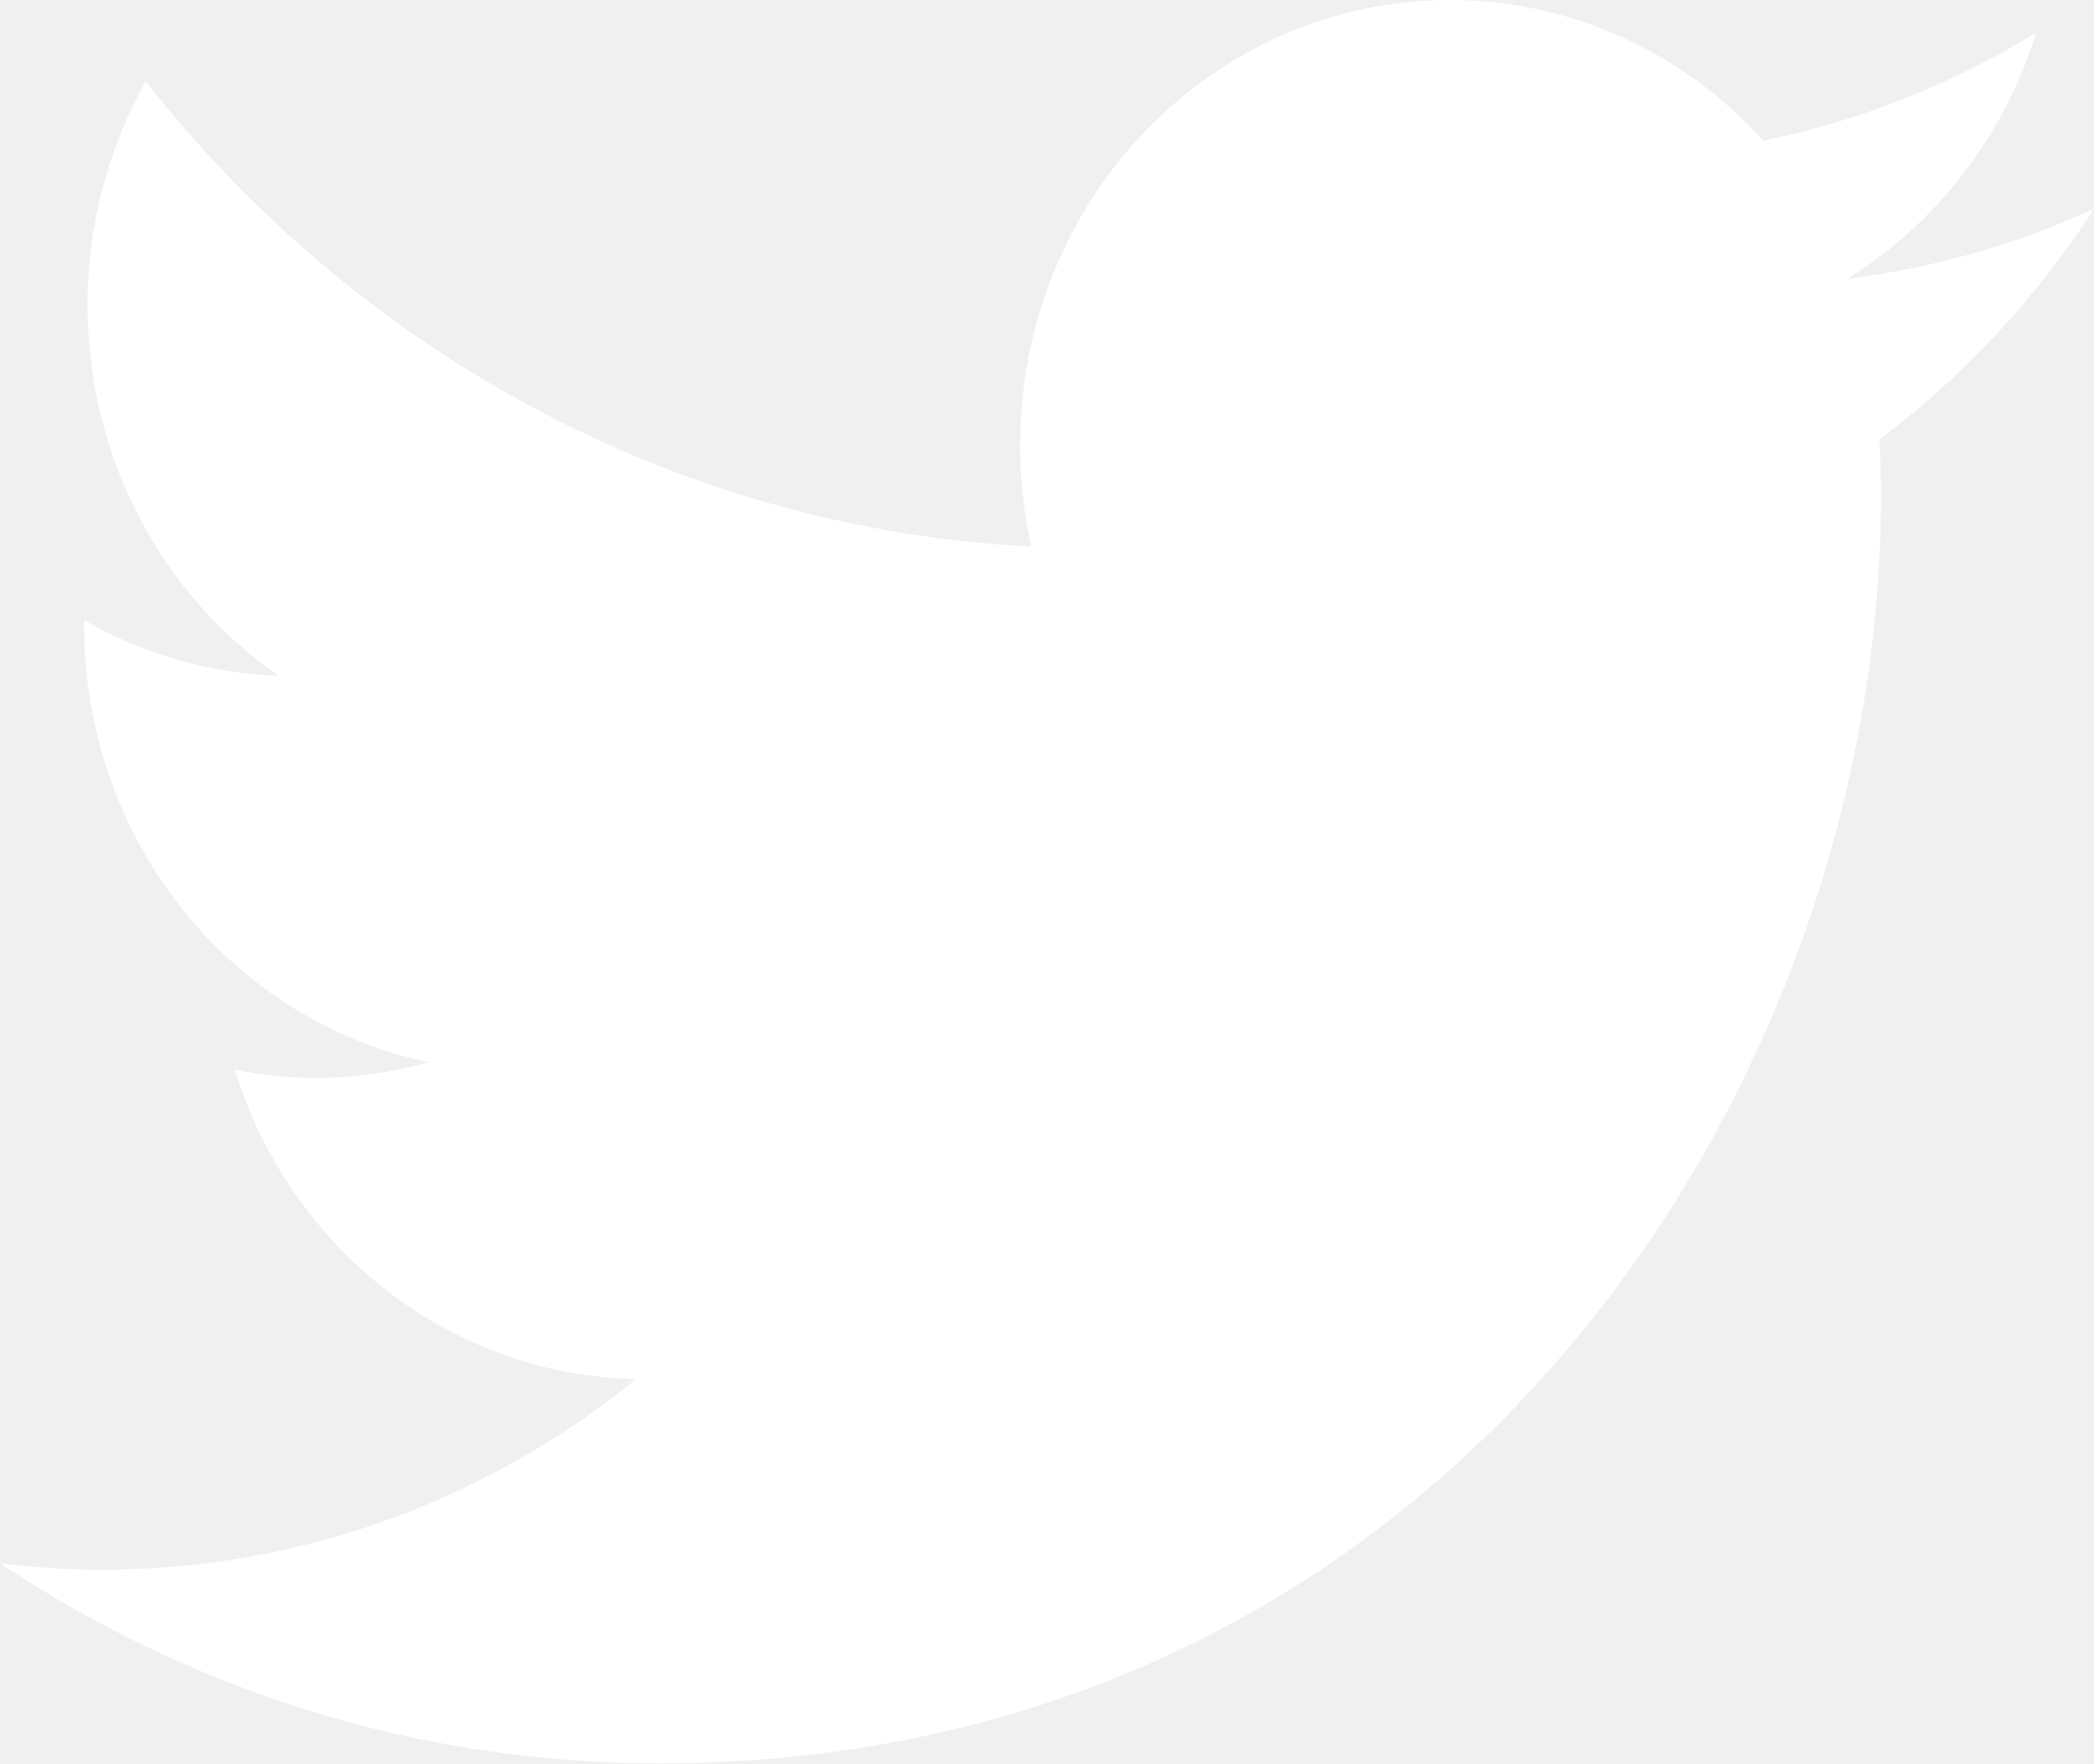
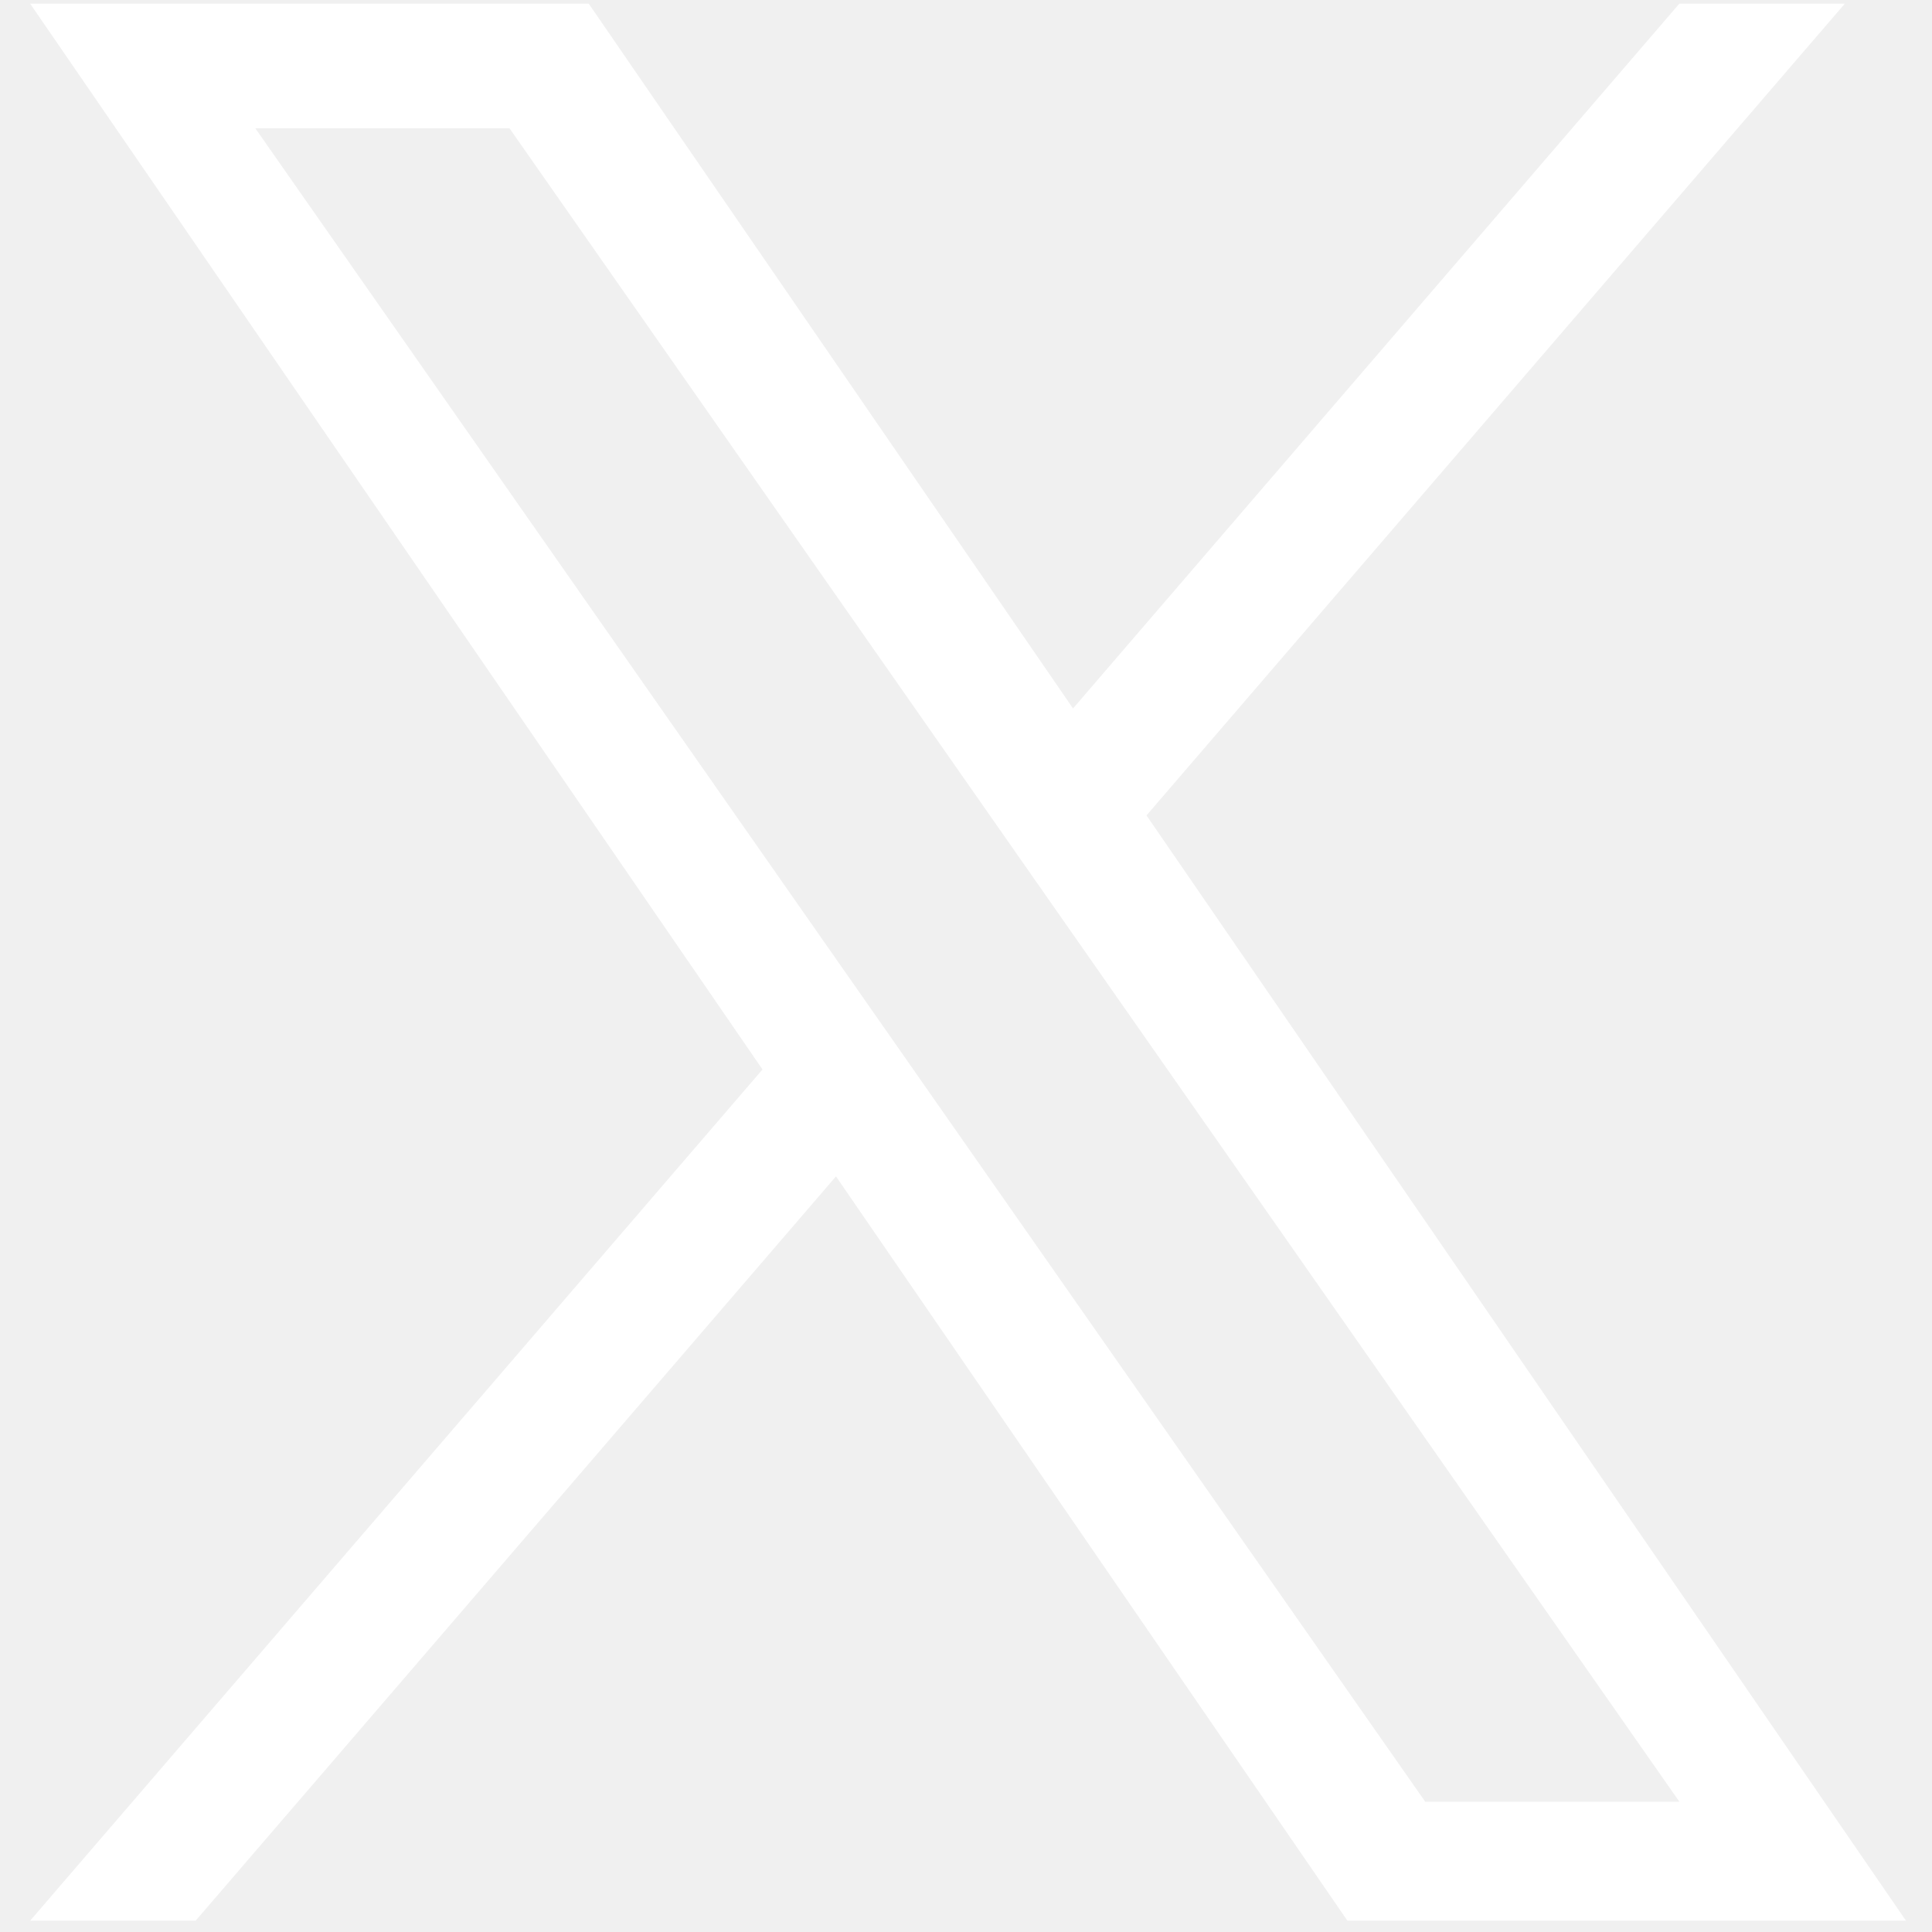
- <svg xmlns="http://www.w3.org/2000/svg" width="19" height="16" viewBox="0 0 19 16" fill="none">
-   <path d="M5.975 16C13.146 16 17.067 9.845 17.067 4.508C17.067 4.333 17.063 4.159 17.055 3.985C17.817 3.415 18.478 2.704 19 1.894C18.302 2.216 17.55 2.432 16.761 2.53C17.566 2.03 18.184 1.239 18.476 0.296C17.722 0.758 16.888 1.095 16 1.276C15.289 0.491 14.276 0 13.155 0C11.002 0 9.256 1.809 9.256 4.039C9.256 4.356 9.291 4.664 9.357 4.96C6.118 4.791 3.245 3.184 1.322 0.739C0.988 1.336 0.794 2.03 0.794 2.77C0.794 4.171 1.483 5.408 2.529 6.132C1.89 6.111 1.289 5.929 0.764 5.627C0.763 5.644 0.763 5.66 0.763 5.678C0.763 7.634 2.107 9.268 3.891 9.638C3.563 9.73 3.218 9.78 2.863 9.78C2.612 9.78 2.367 9.754 2.13 9.707C2.626 11.312 4.065 12.48 5.772 12.512C4.437 13.596 2.757 14.242 0.93 14.242C0.616 14.242 0.305 14.223 0 14.185C1.725 15.331 3.774 16 5.975 16" fill="white" />
+ <svg xmlns="http://www.w3.org/2000/svg" width="129" height="129" viewBox="0 0 129 129" fill="none">
+   <g clip-path="url(#clip0_6_2)">
+     <path d="M76.554 54.444L123.18 0.244H112.13L71.646 47.304L39.31 0.244H2.014L50.912 71.408L2.014 128.244H13.064L55.818 78.547L89.966 128.244H127.262L76.551 54.444H76.554ZM61.42 72.034L56.465 64.948L17.045 8.562H34.017L65.828 54.068L70.782 61.154L112.135 120.304H95.165L61.42 72.037V72.034Z" fill="white" />
+   </g>
+   <defs>
+     <clipPath id="clip0_6_2">
+       <rect width="128" height="128" fill="white" transform="translate(0.638428 0.244263)" />
+     </clipPath>
+   </defs>
</svg>
